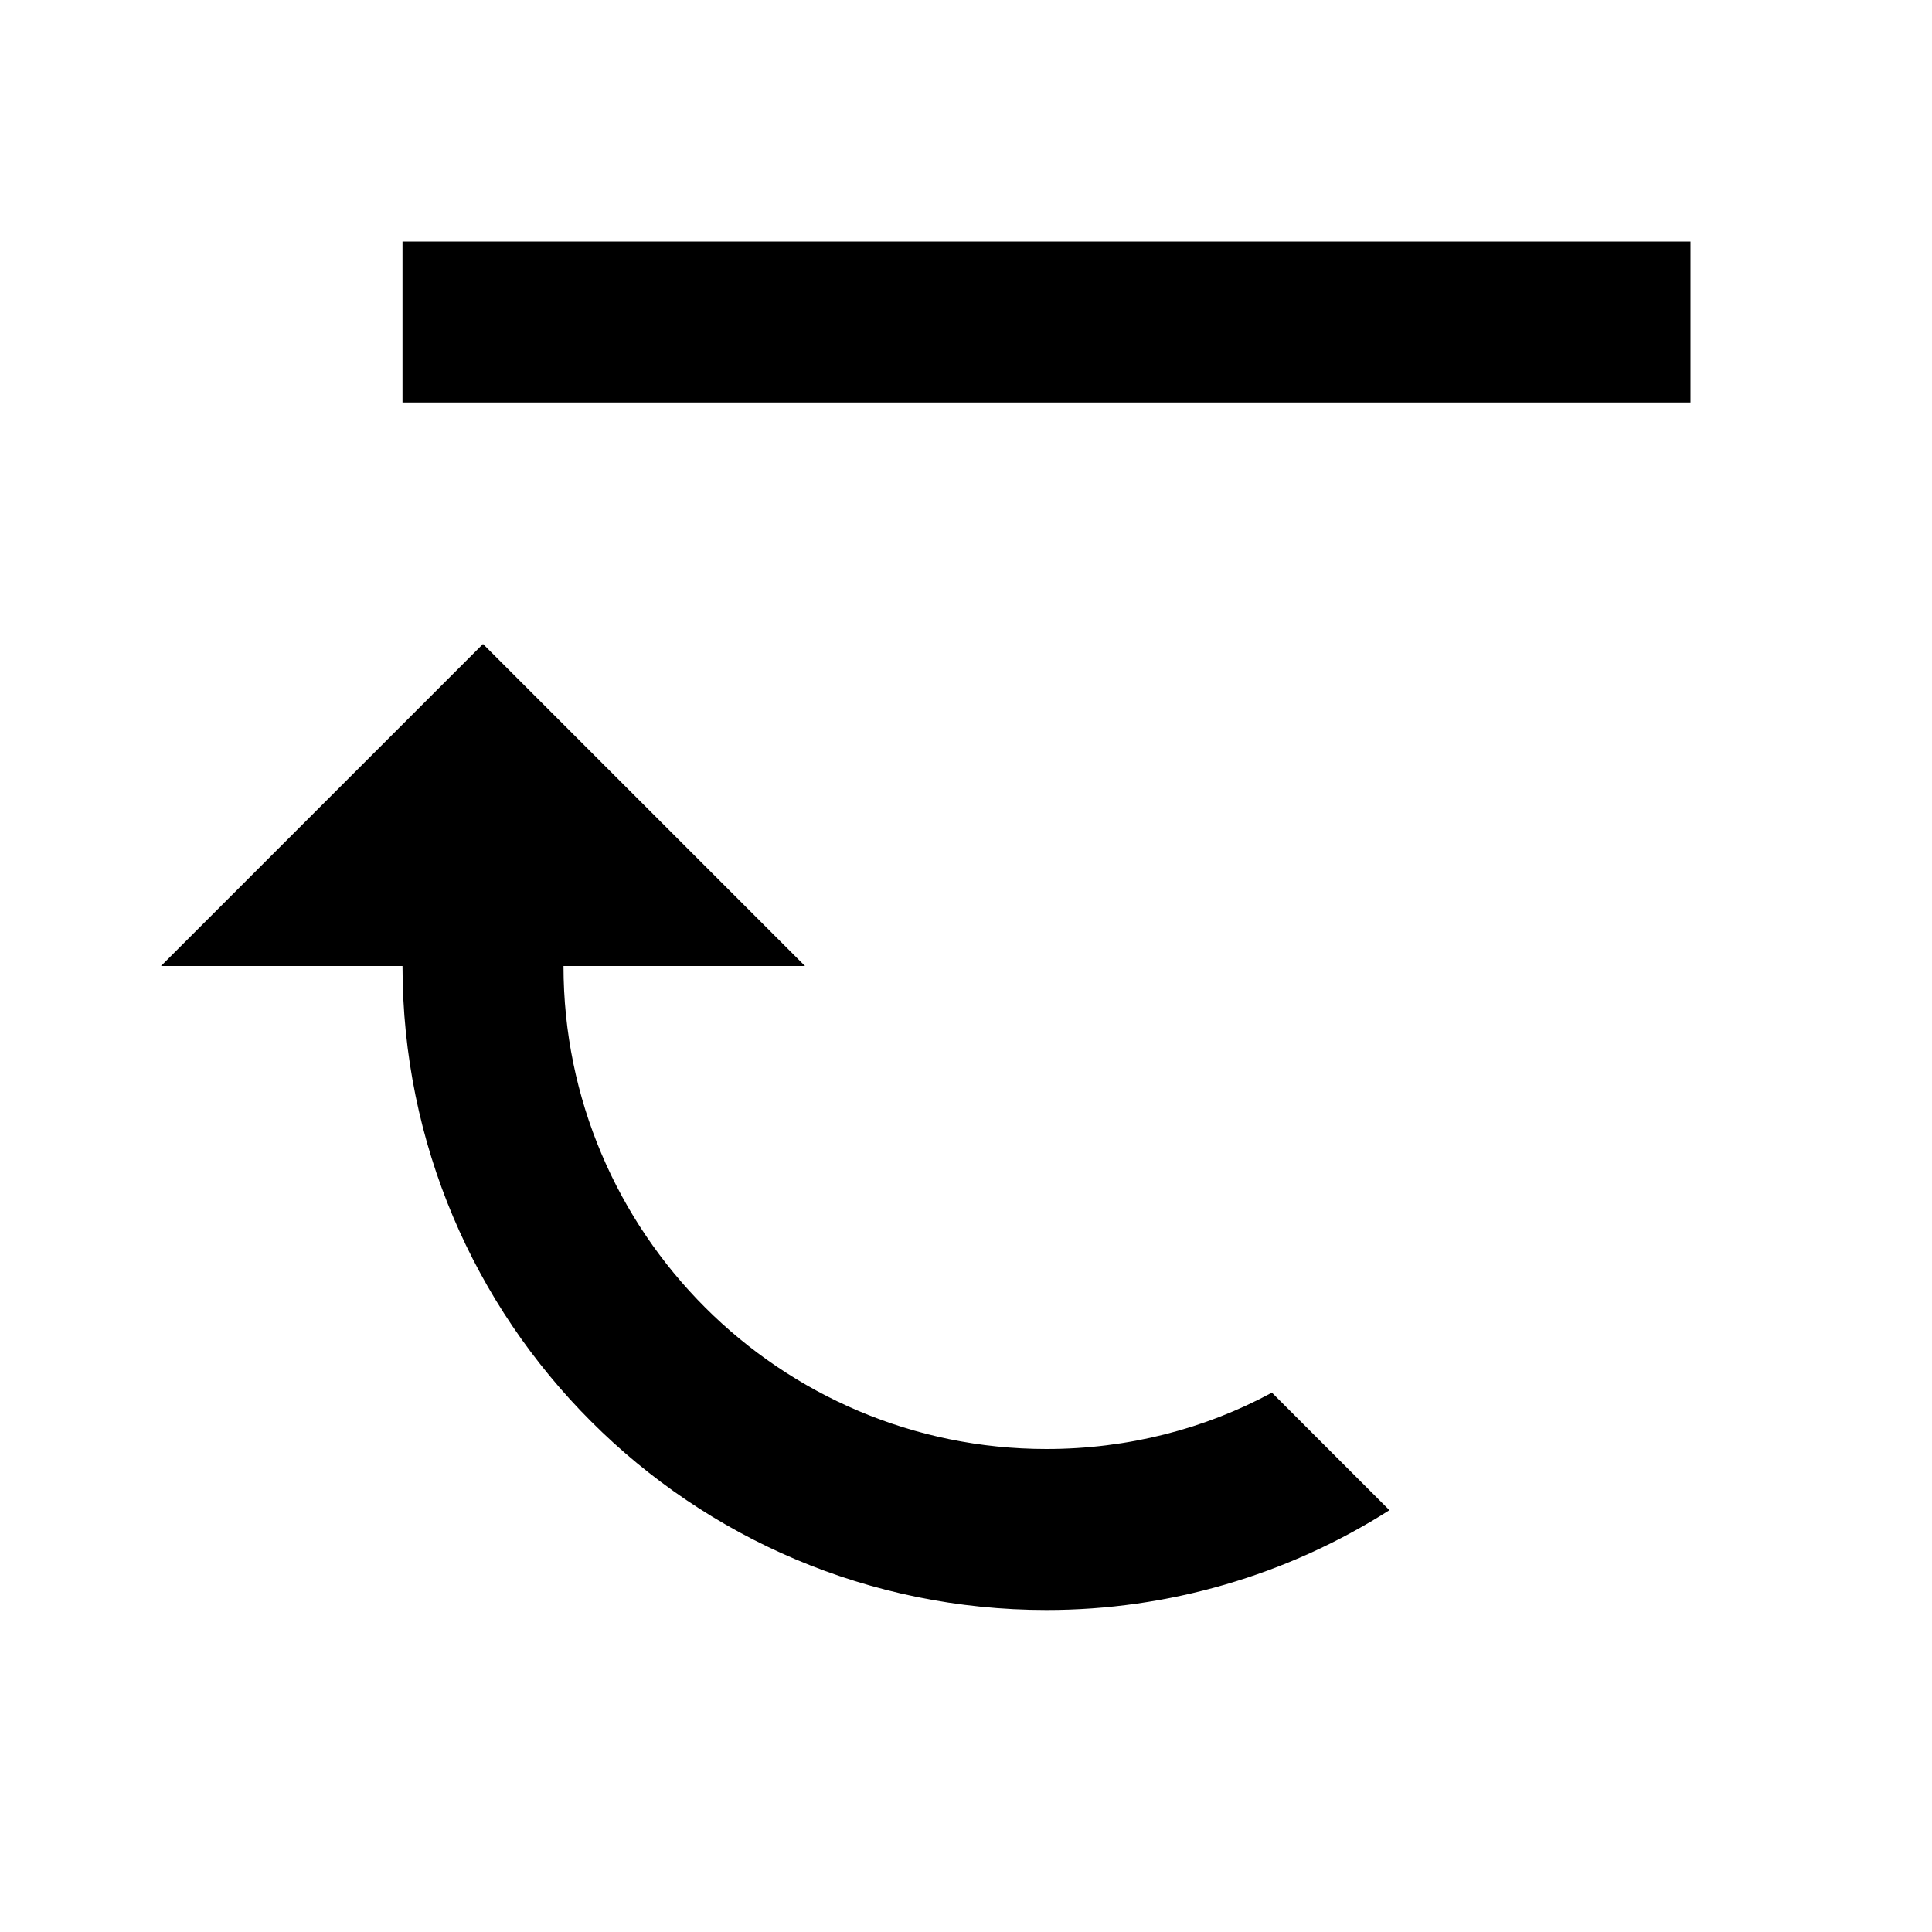
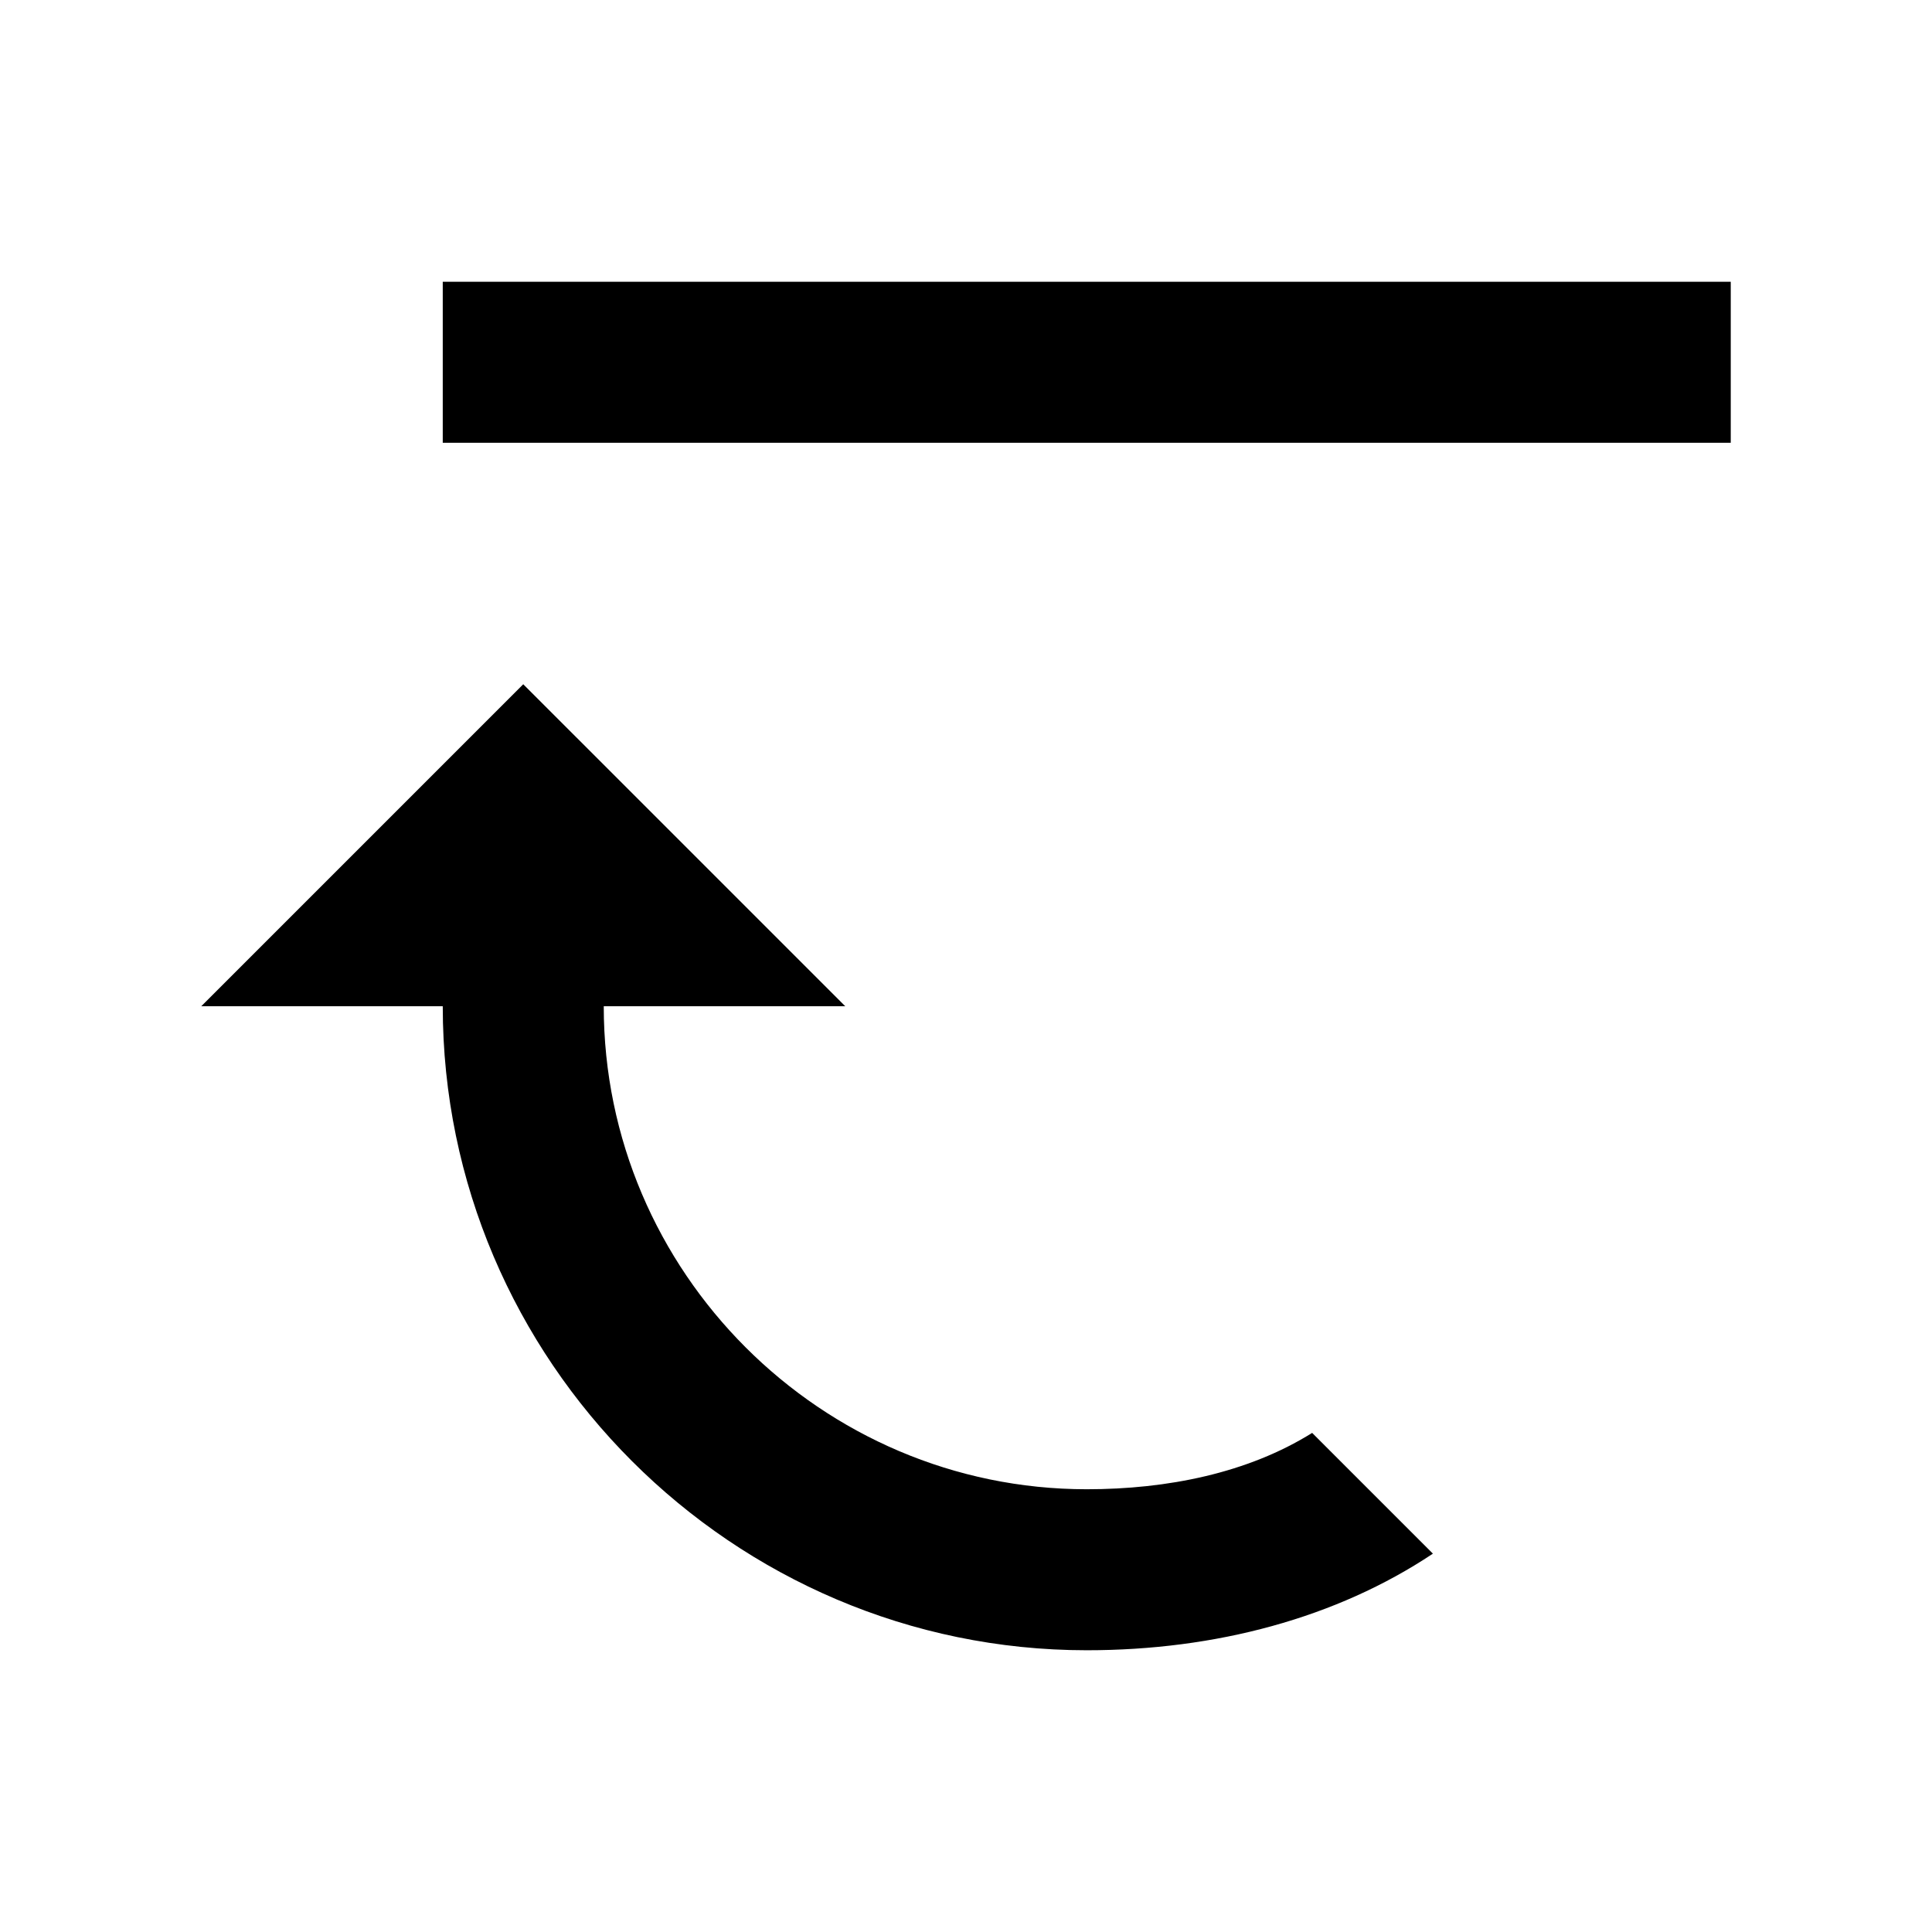
<svg xmlns="http://www.w3.org/2000/svg" viewBox="0 0 24 24">
-   <path d="M6 8l4 4H7c0 3.31 2.69 6 6 6 1.01 0 1.97-.25 2.8-.7l1.46 1.46A7.93 7.93 0 0113 20c-4.42 0-8-3.58-8-8H2l4-4zm15-5v2H5V3h16z" />
+   <path d="M6.5,8.5l4,4h-3c0,3.3,2.7,6,6,6c1,0,2-0.2,2.8-0.7l1.5,1.5c-1.2,0.8-2.7,1.2-4.3,1.2c-4.4,0-8-3.6-8-8h-3L6.5,8.5zM21.5,3.5v2h-16v-2H21.5z" />
</svg>
